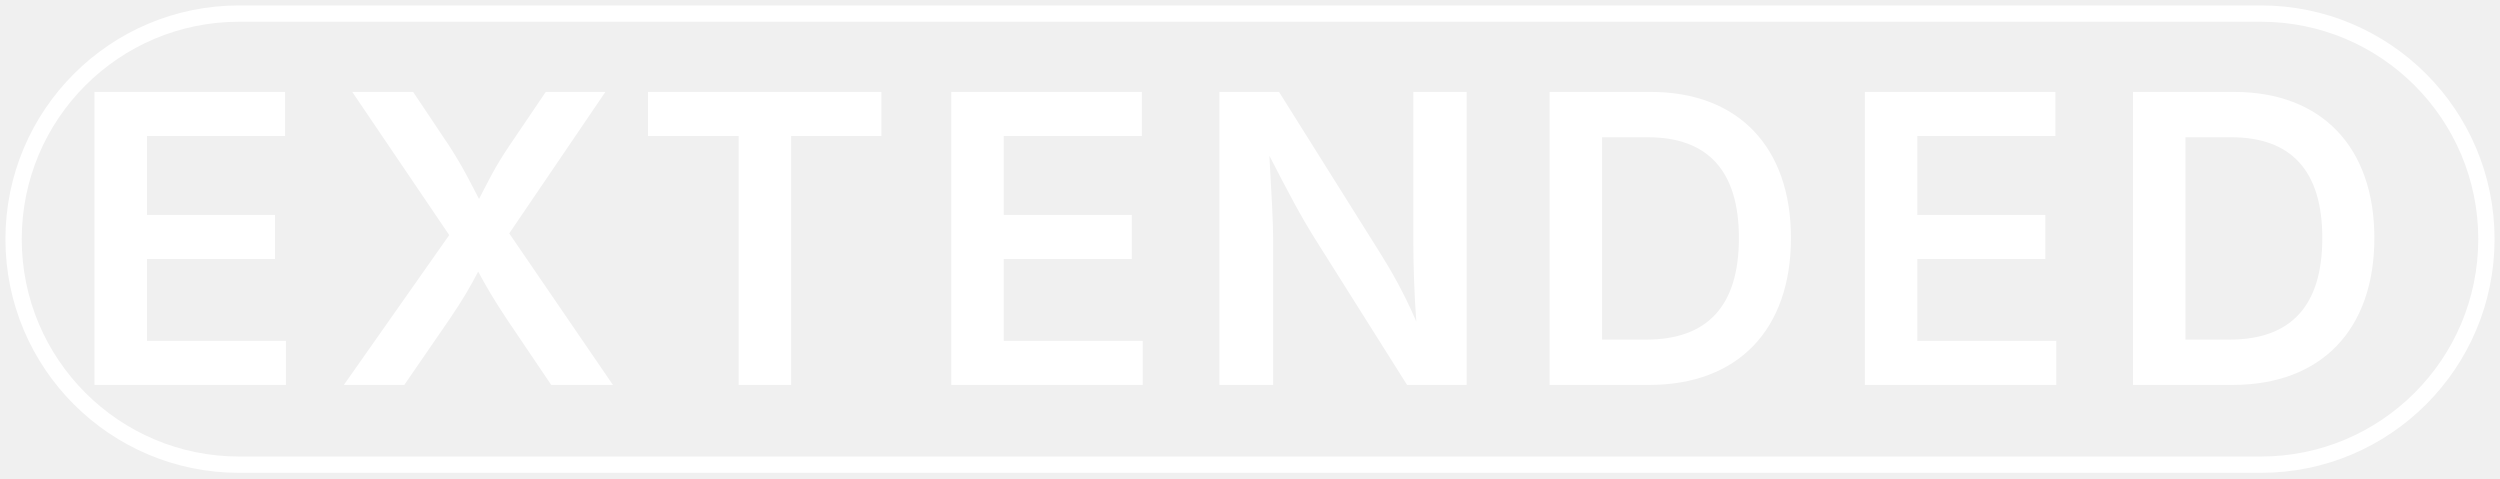
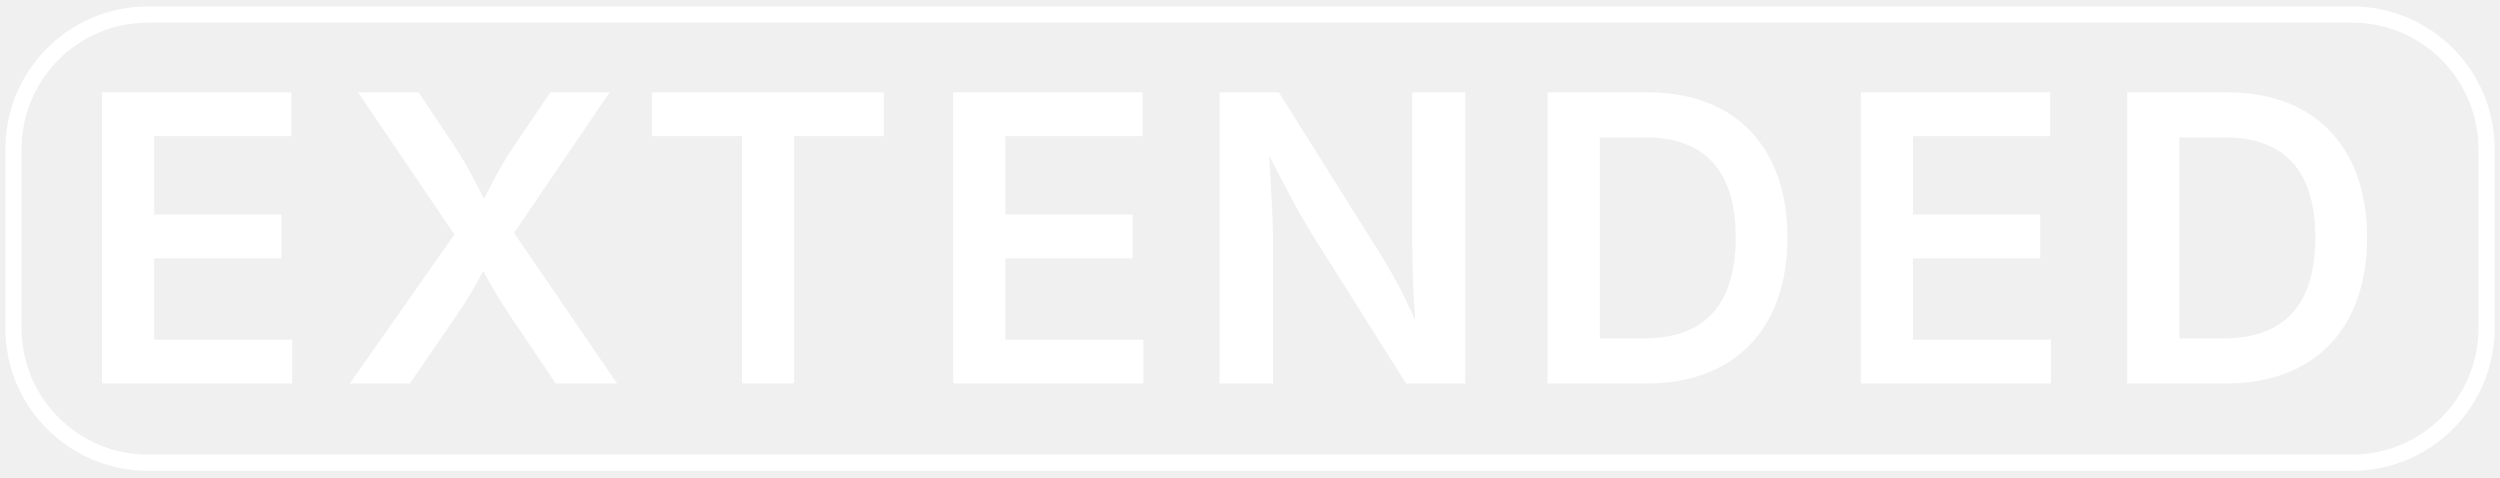
- <svg xmlns="http://www.w3.org/2000/svg" width="230" height="44" viewBox="0 0 230.00 44.0">
-   <rect x="1.25" y="1.25" width="227.5" height="41.5" rx="20.75" fill="none" stroke="#fff" stroke-width="1.5" />
-   <g transform="translate(-38.50,-31.94) scale(2.4717)">
-     <text x="18" y="27.25" font-family="Inter, Arial, Helvetica, sans-serif" font-weight="600" font-size="15" letter-spacing="0.9" fill="#fff">EXTENDED</text>
+ <svg xmlns="http://www.w3.org/2000/svg" width="922" height="176" viewBox="0 0 231.507 44.0">
+   <rect x="1.25" y="1.25" width="229.007" height="41.5" rx="12.45" fill="none" stroke="#fff" stroke-width="1.5" />
+   <g transform="translate(0.753,0)">
+     <g transform="translate(-38.50,-31.94) scale(2.4717)">
+       <text x="18" y="27.25" font-family="Inter, Arial, Helvetica, sans-serif" font-weight="600" font-size="15" letter-spacing="0.9" fill="#fff">EXTENDED</text>
+     </g>
  </g>
</svg>
